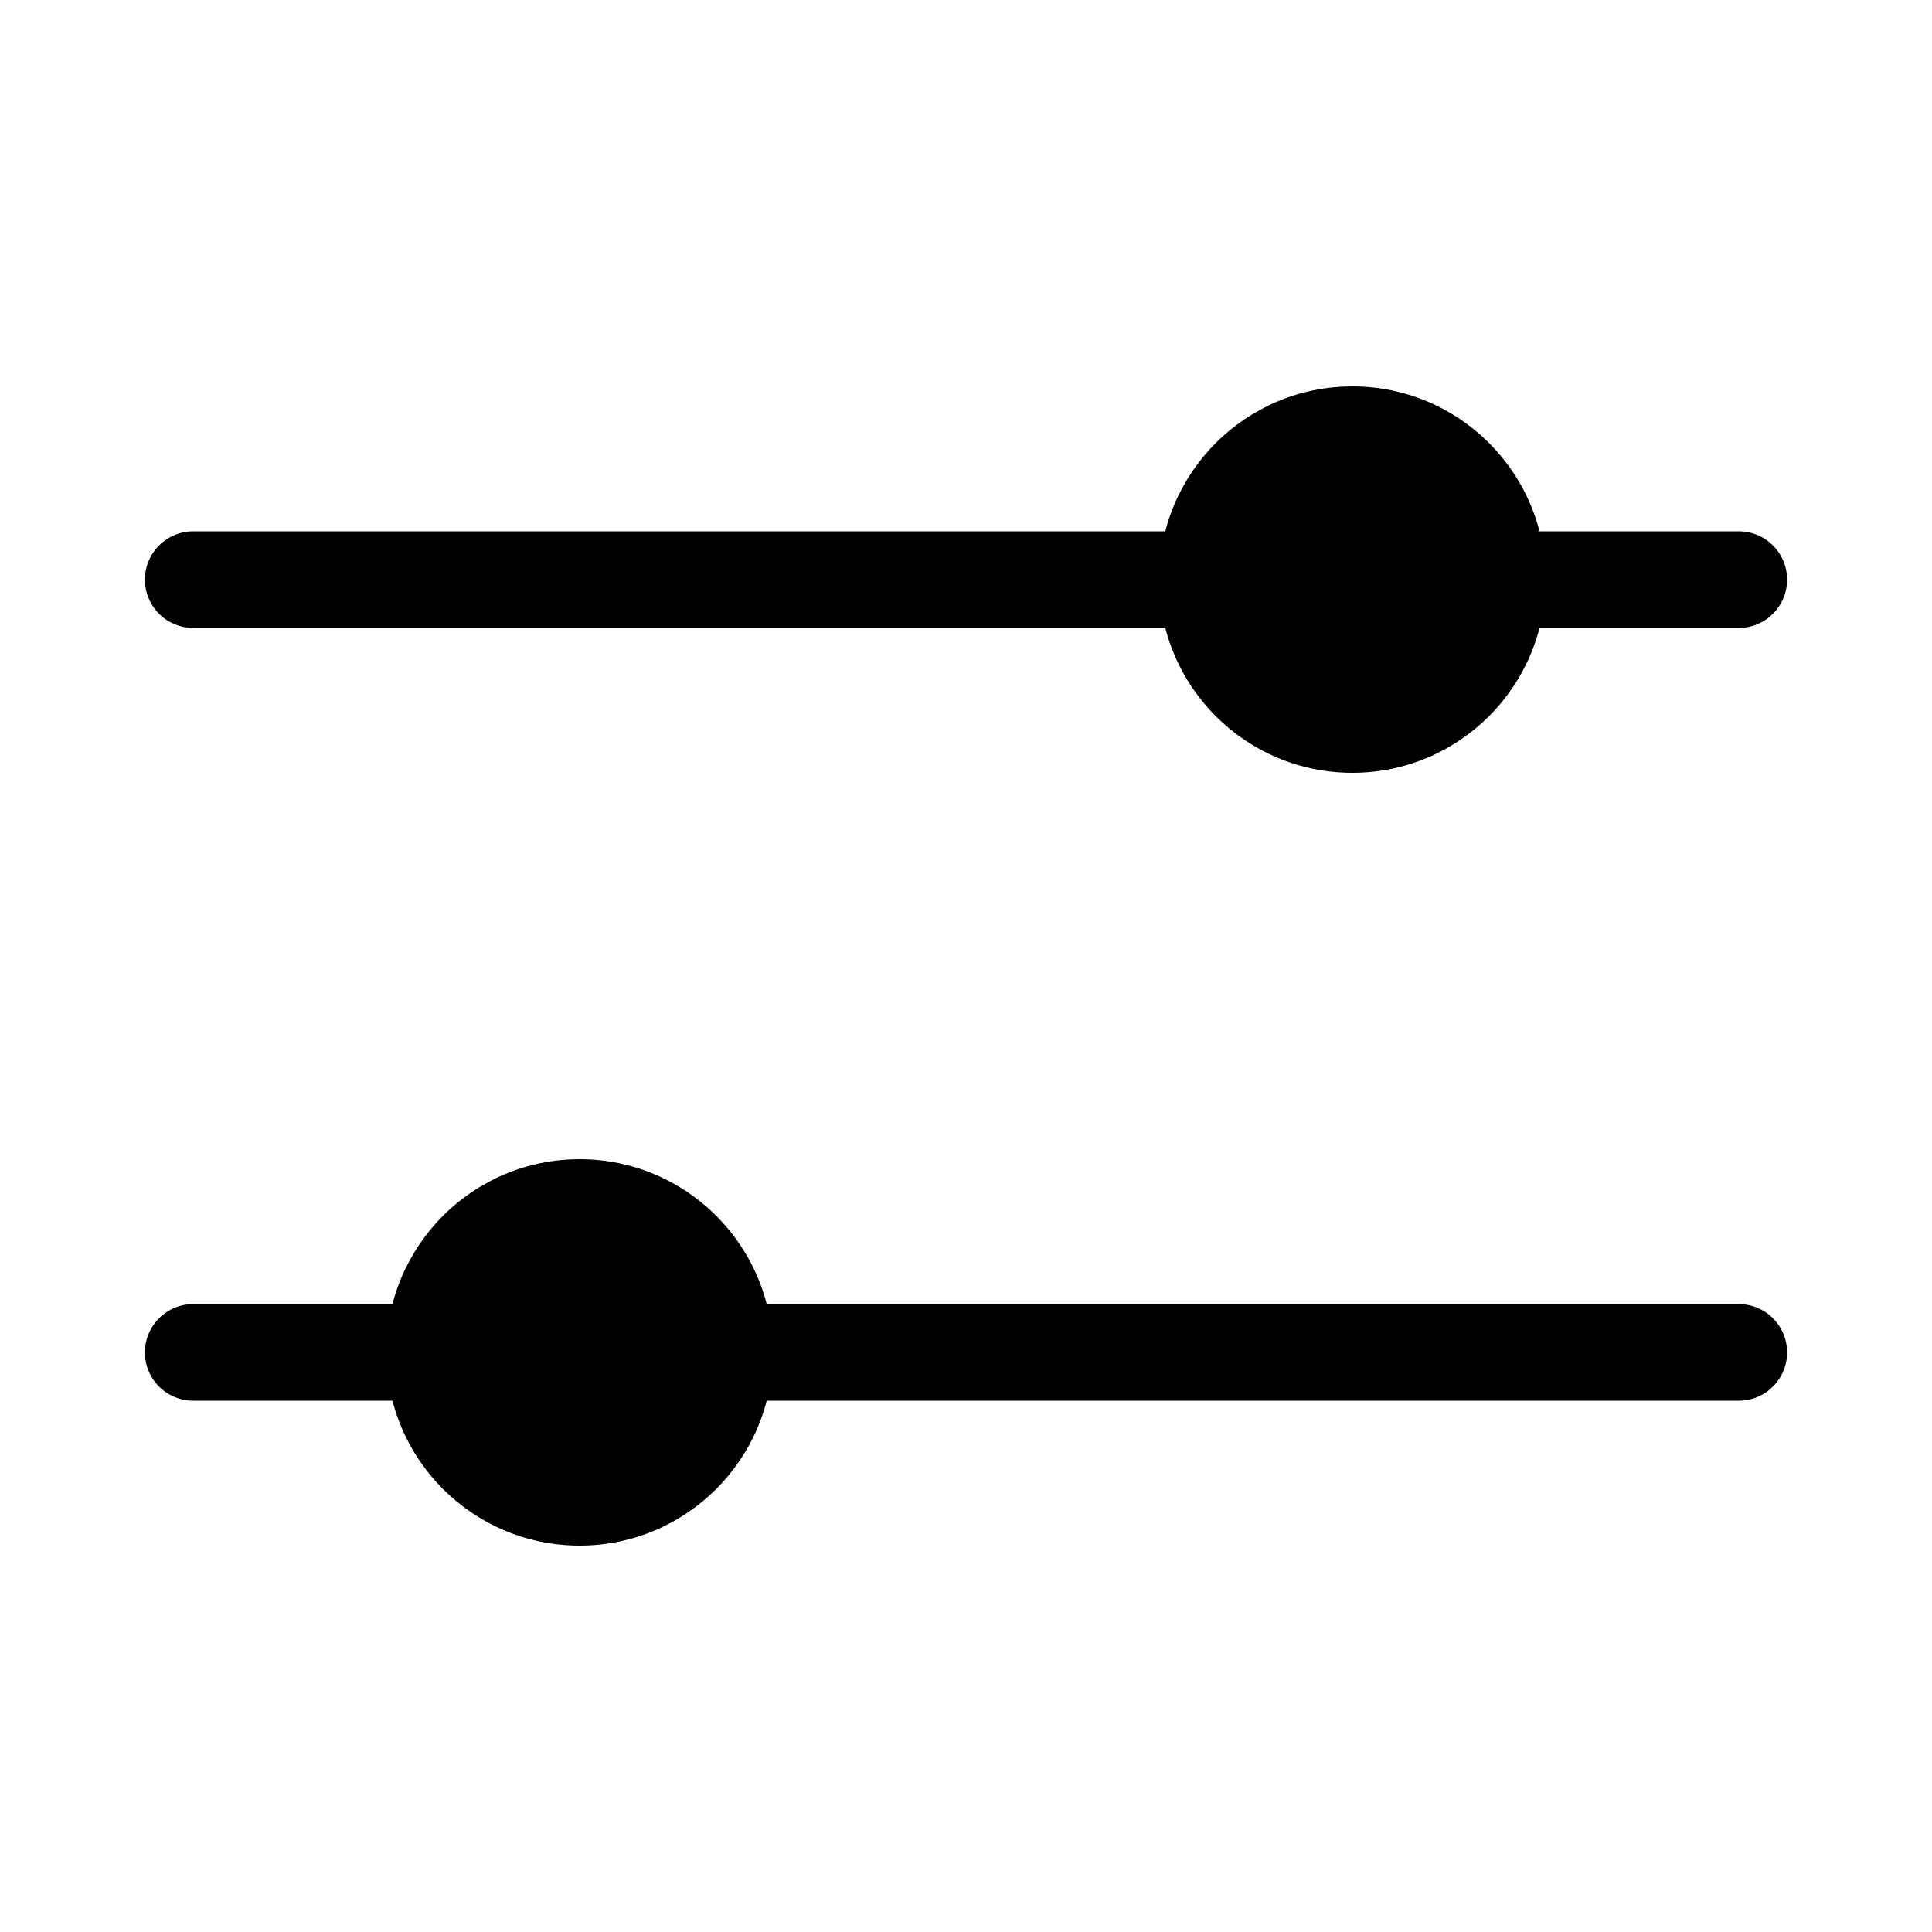
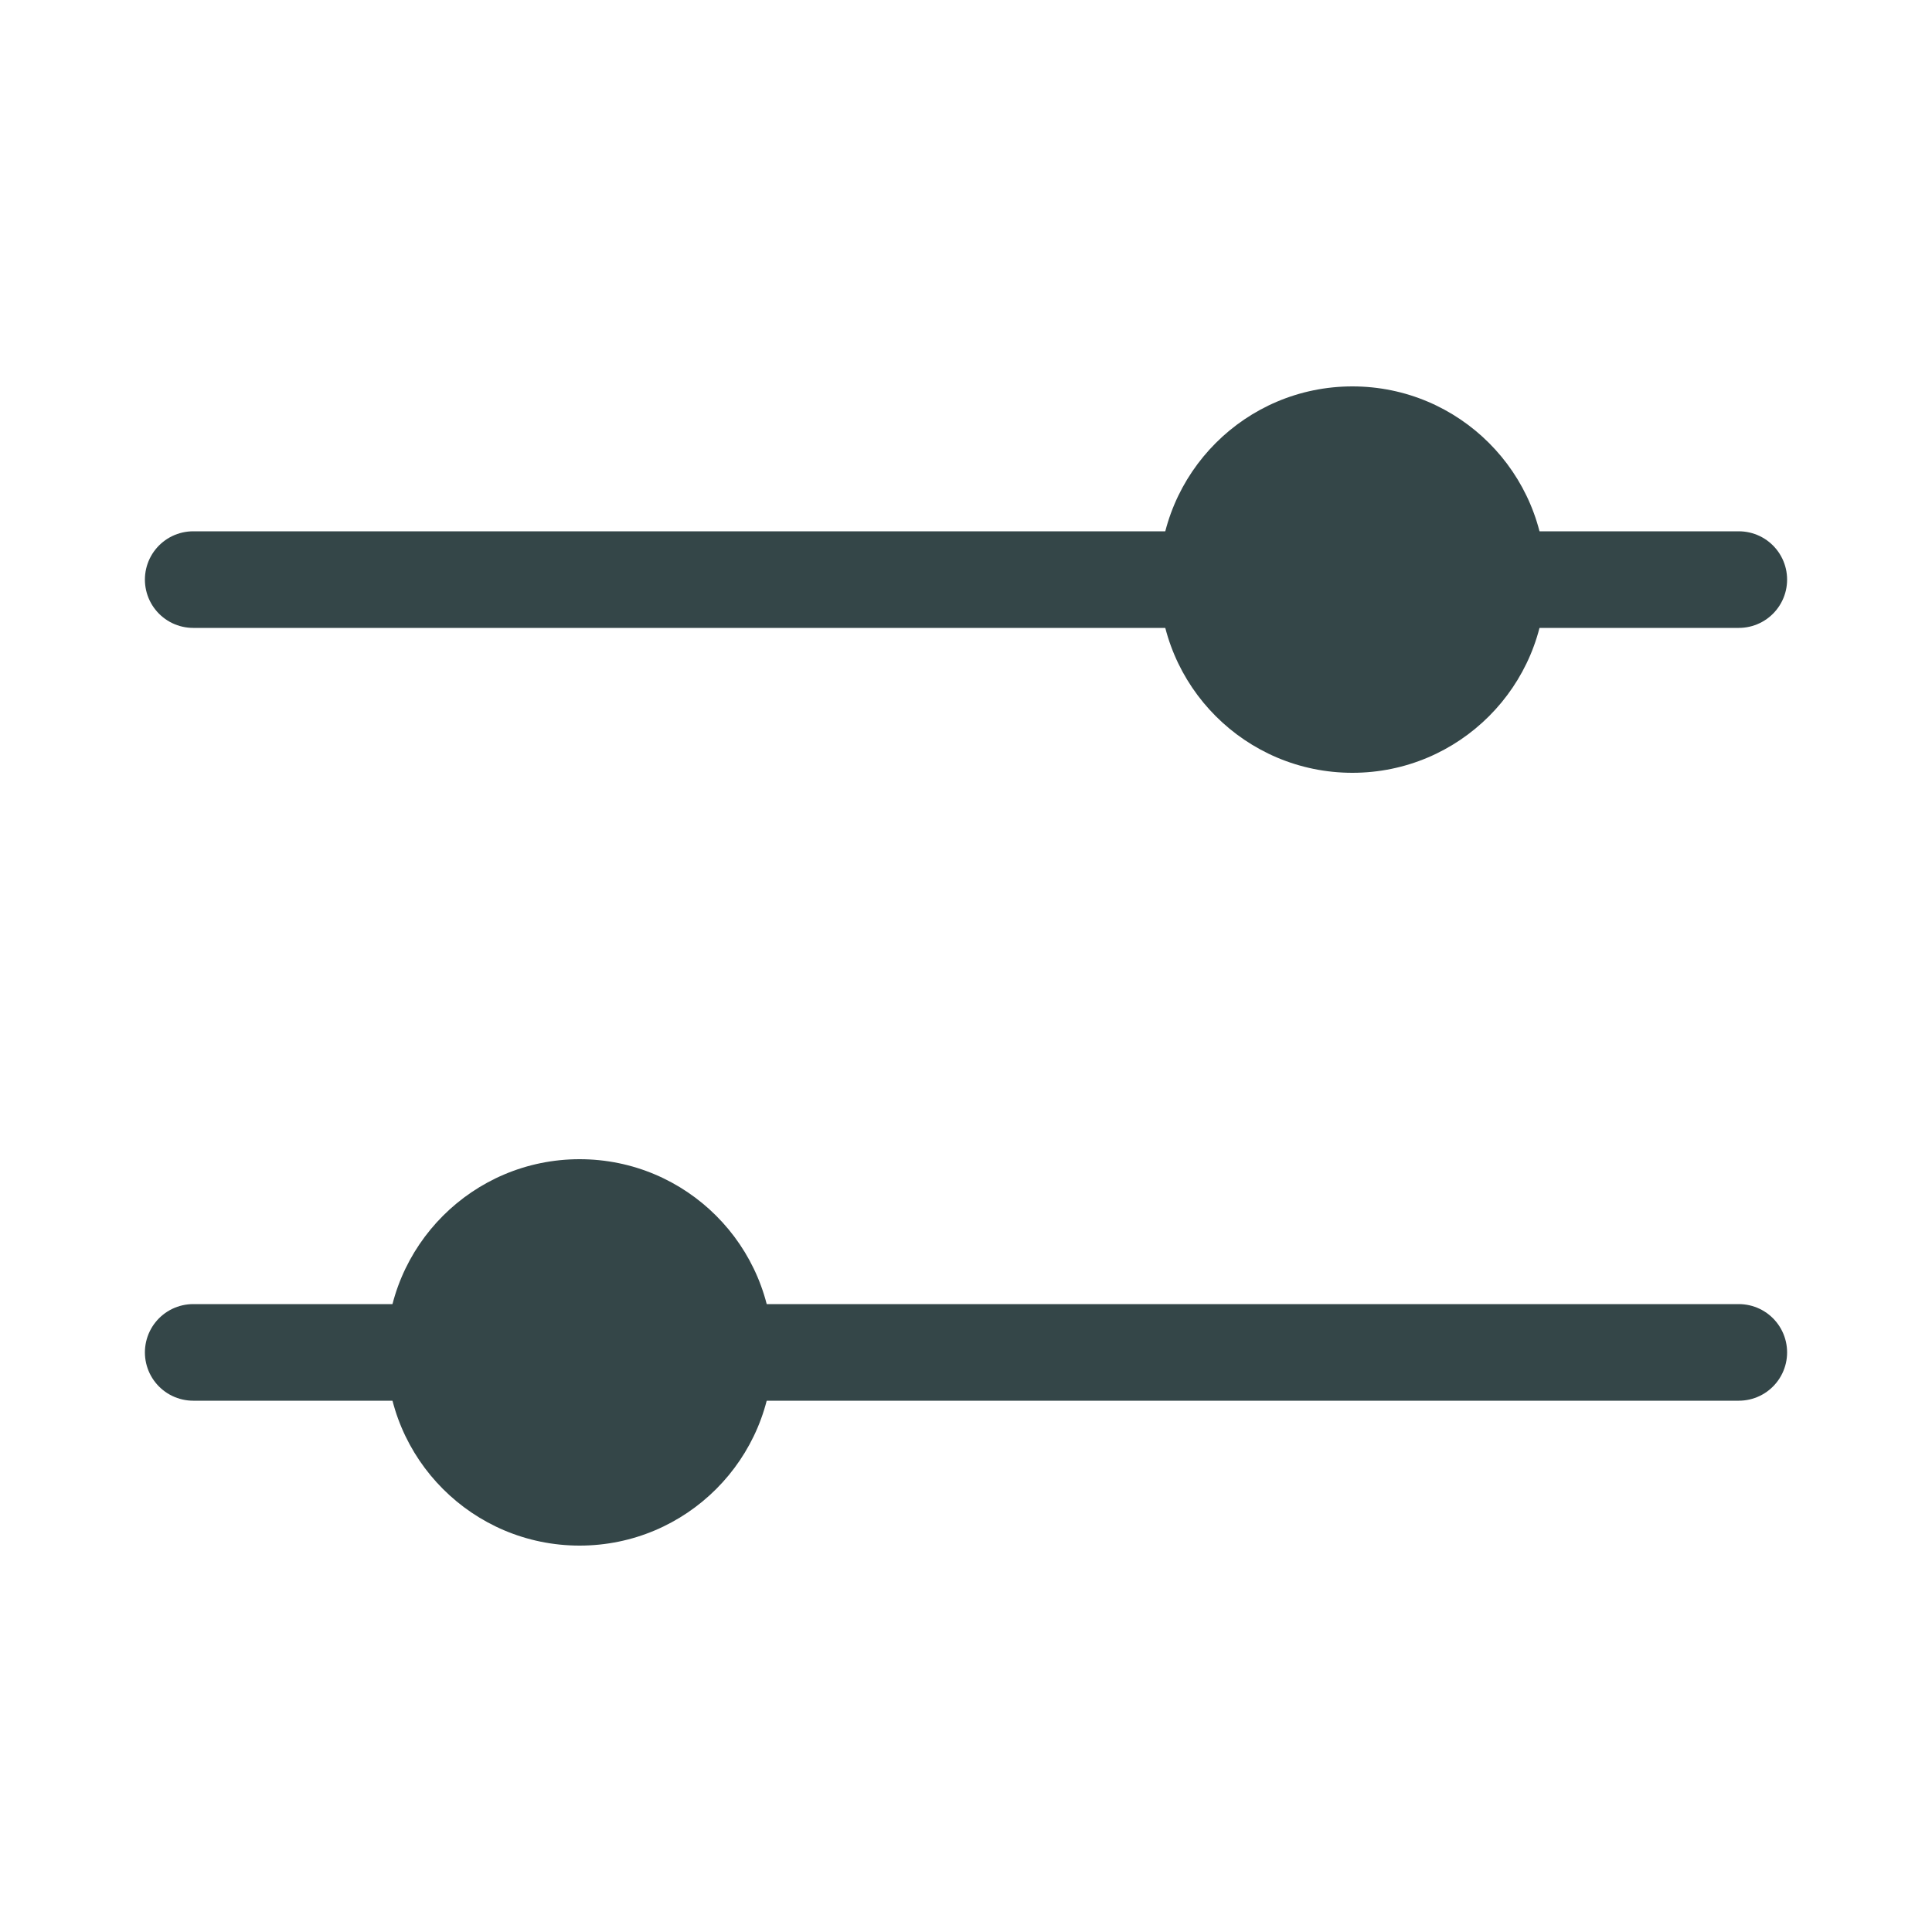
<svg xmlns="http://www.w3.org/2000/svg" viewBox="0 0 40 40" width="40" height="40">
-   <line x1="4" y1="12" x2="36" y2="12" stroke="currentColor" stroke-width="2" stroke-linecap="round" />
-   <line x1="4" y1="28" x2="36" y2="28" stroke="currentColor" stroke-width="2" stroke-linecap="round" />
-   <circle cx="28" cy="12" r="4" fill="currentColor" />
-   <circle cx="12" cy="28" r="4" fill="currentColor" />
+   <line x1="4" y1="12" x2="36" y2="12" stroke="#344648" stroke-width="2" stroke-linecap="round" />
+   <line x1="4" y1="28" x2="36" y2="28" stroke="#344648" stroke-width="2" stroke-linecap="round" />
+   <circle cx="28" cy="12" r="4" fill="#344648" />
+   <circle cx="12" cy="28" r="4" fill="#344648" />
</svg>
